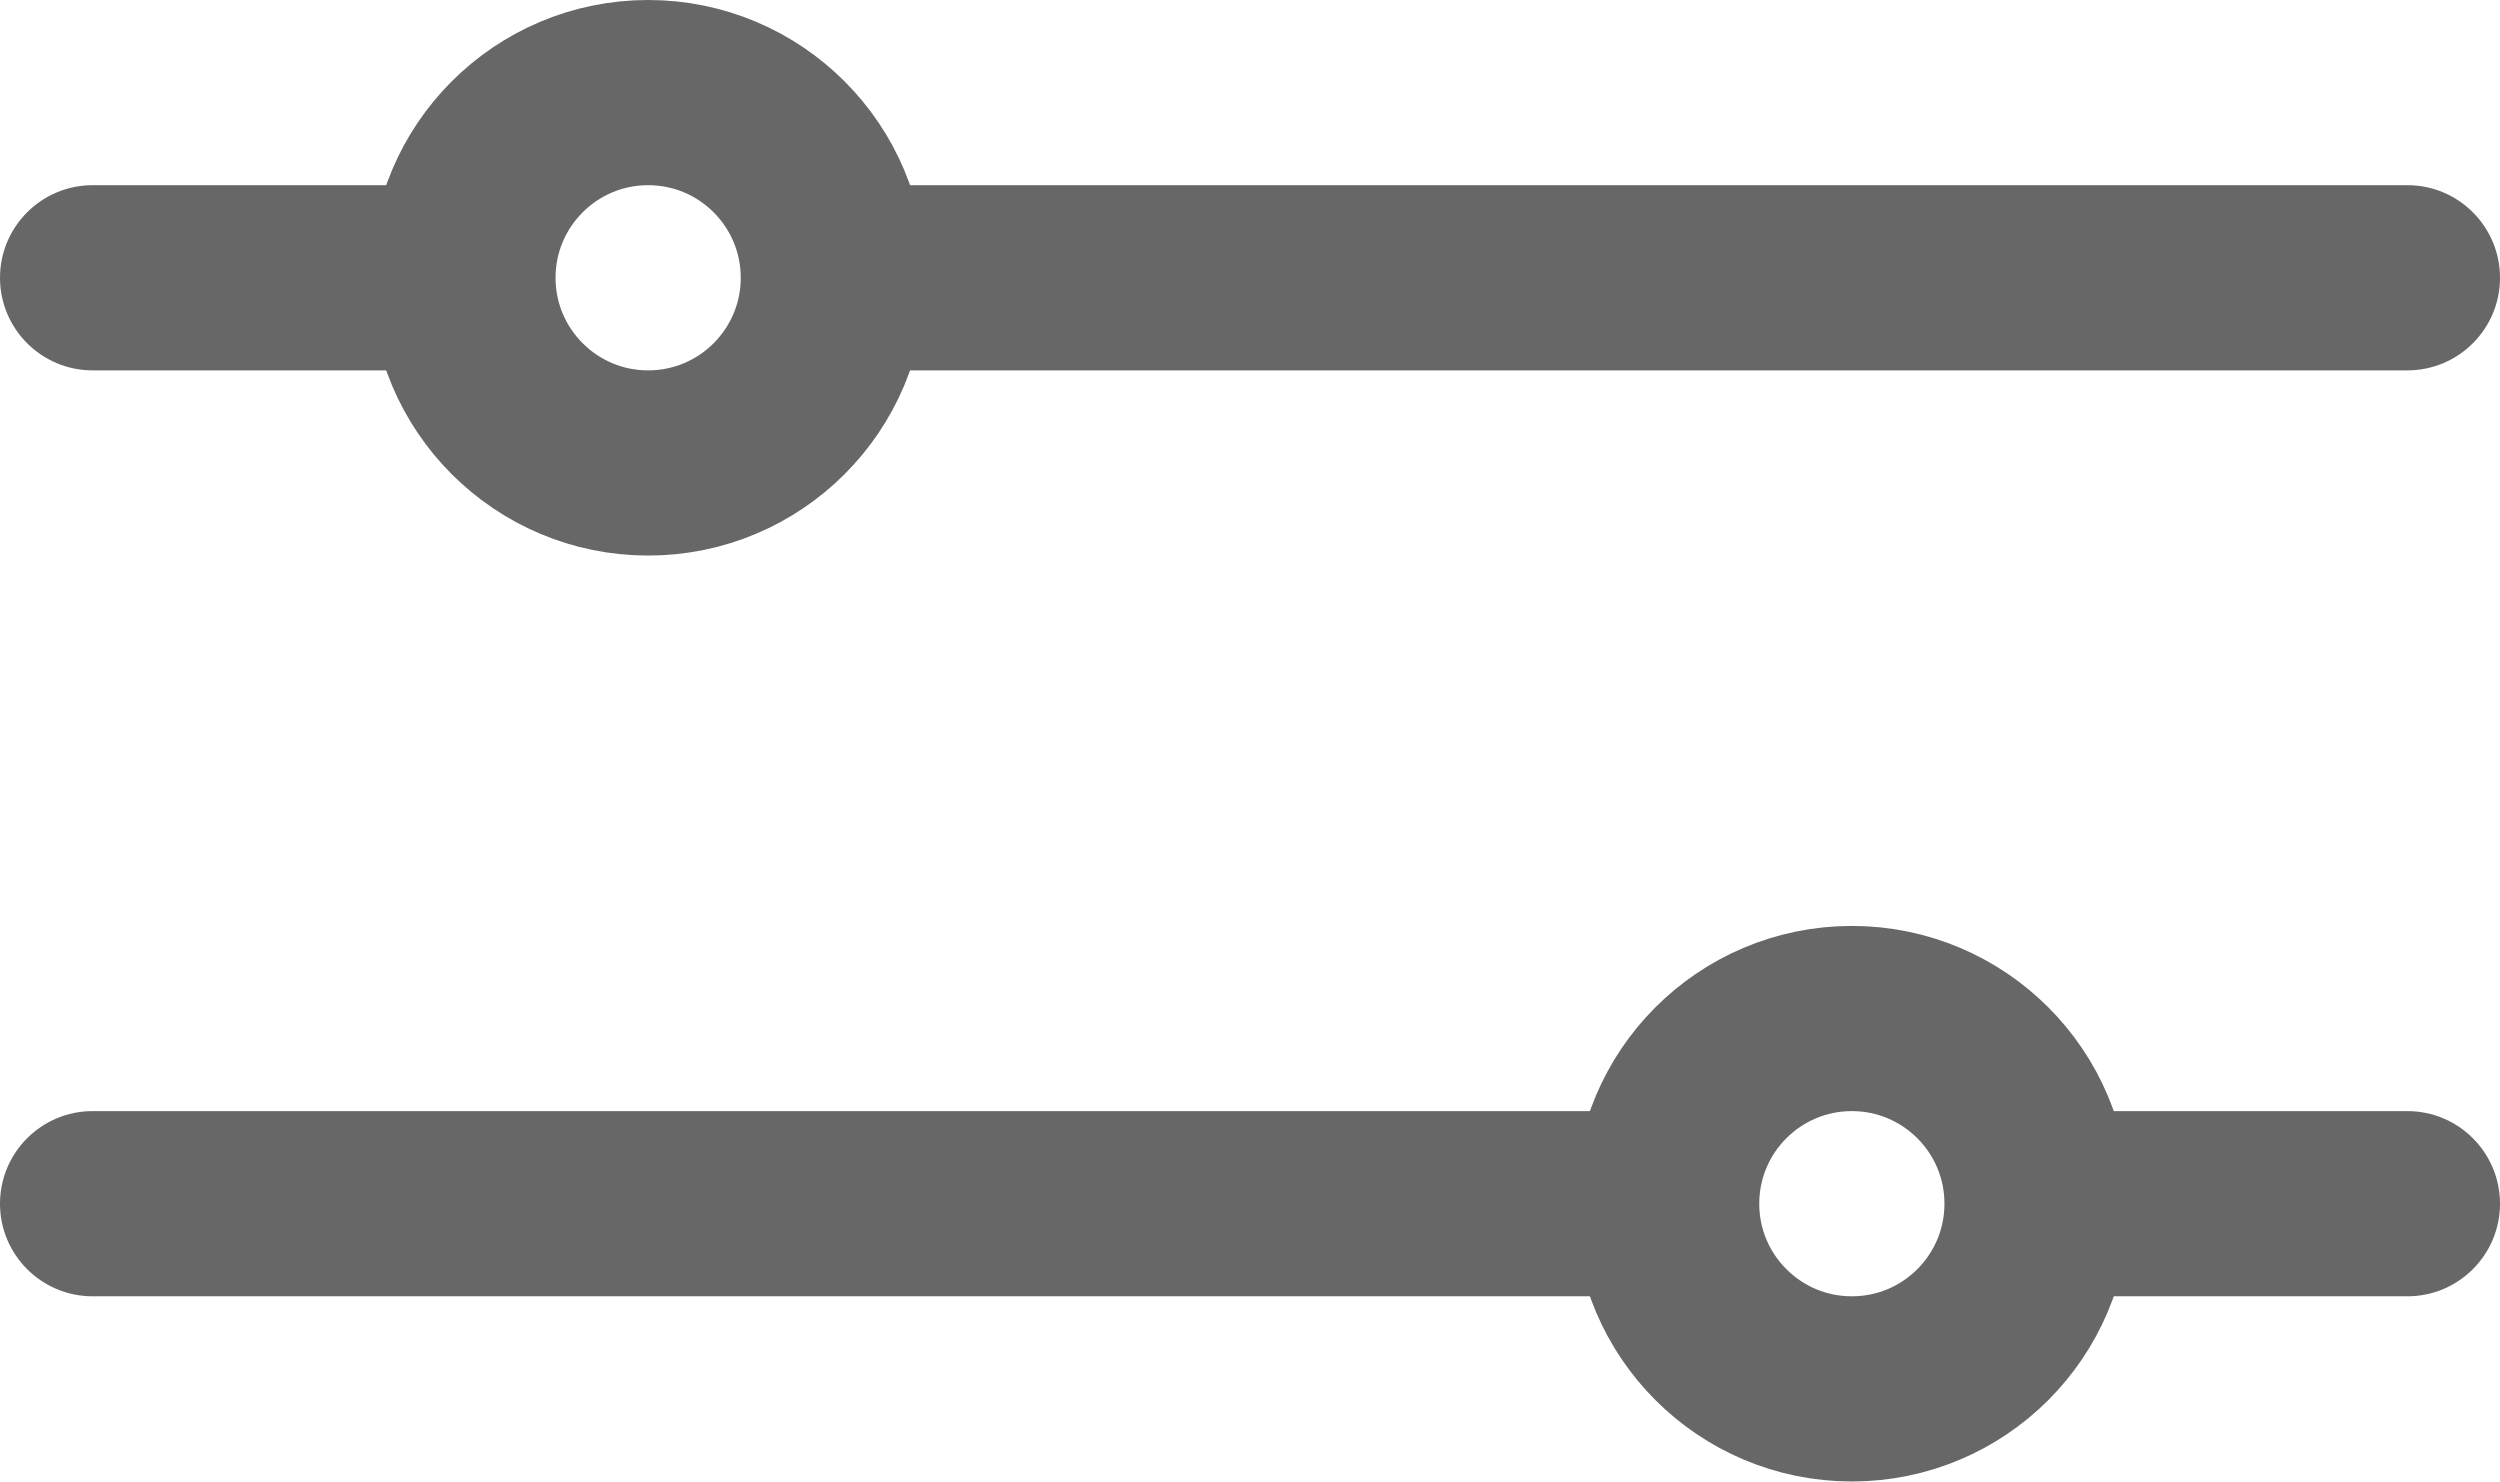
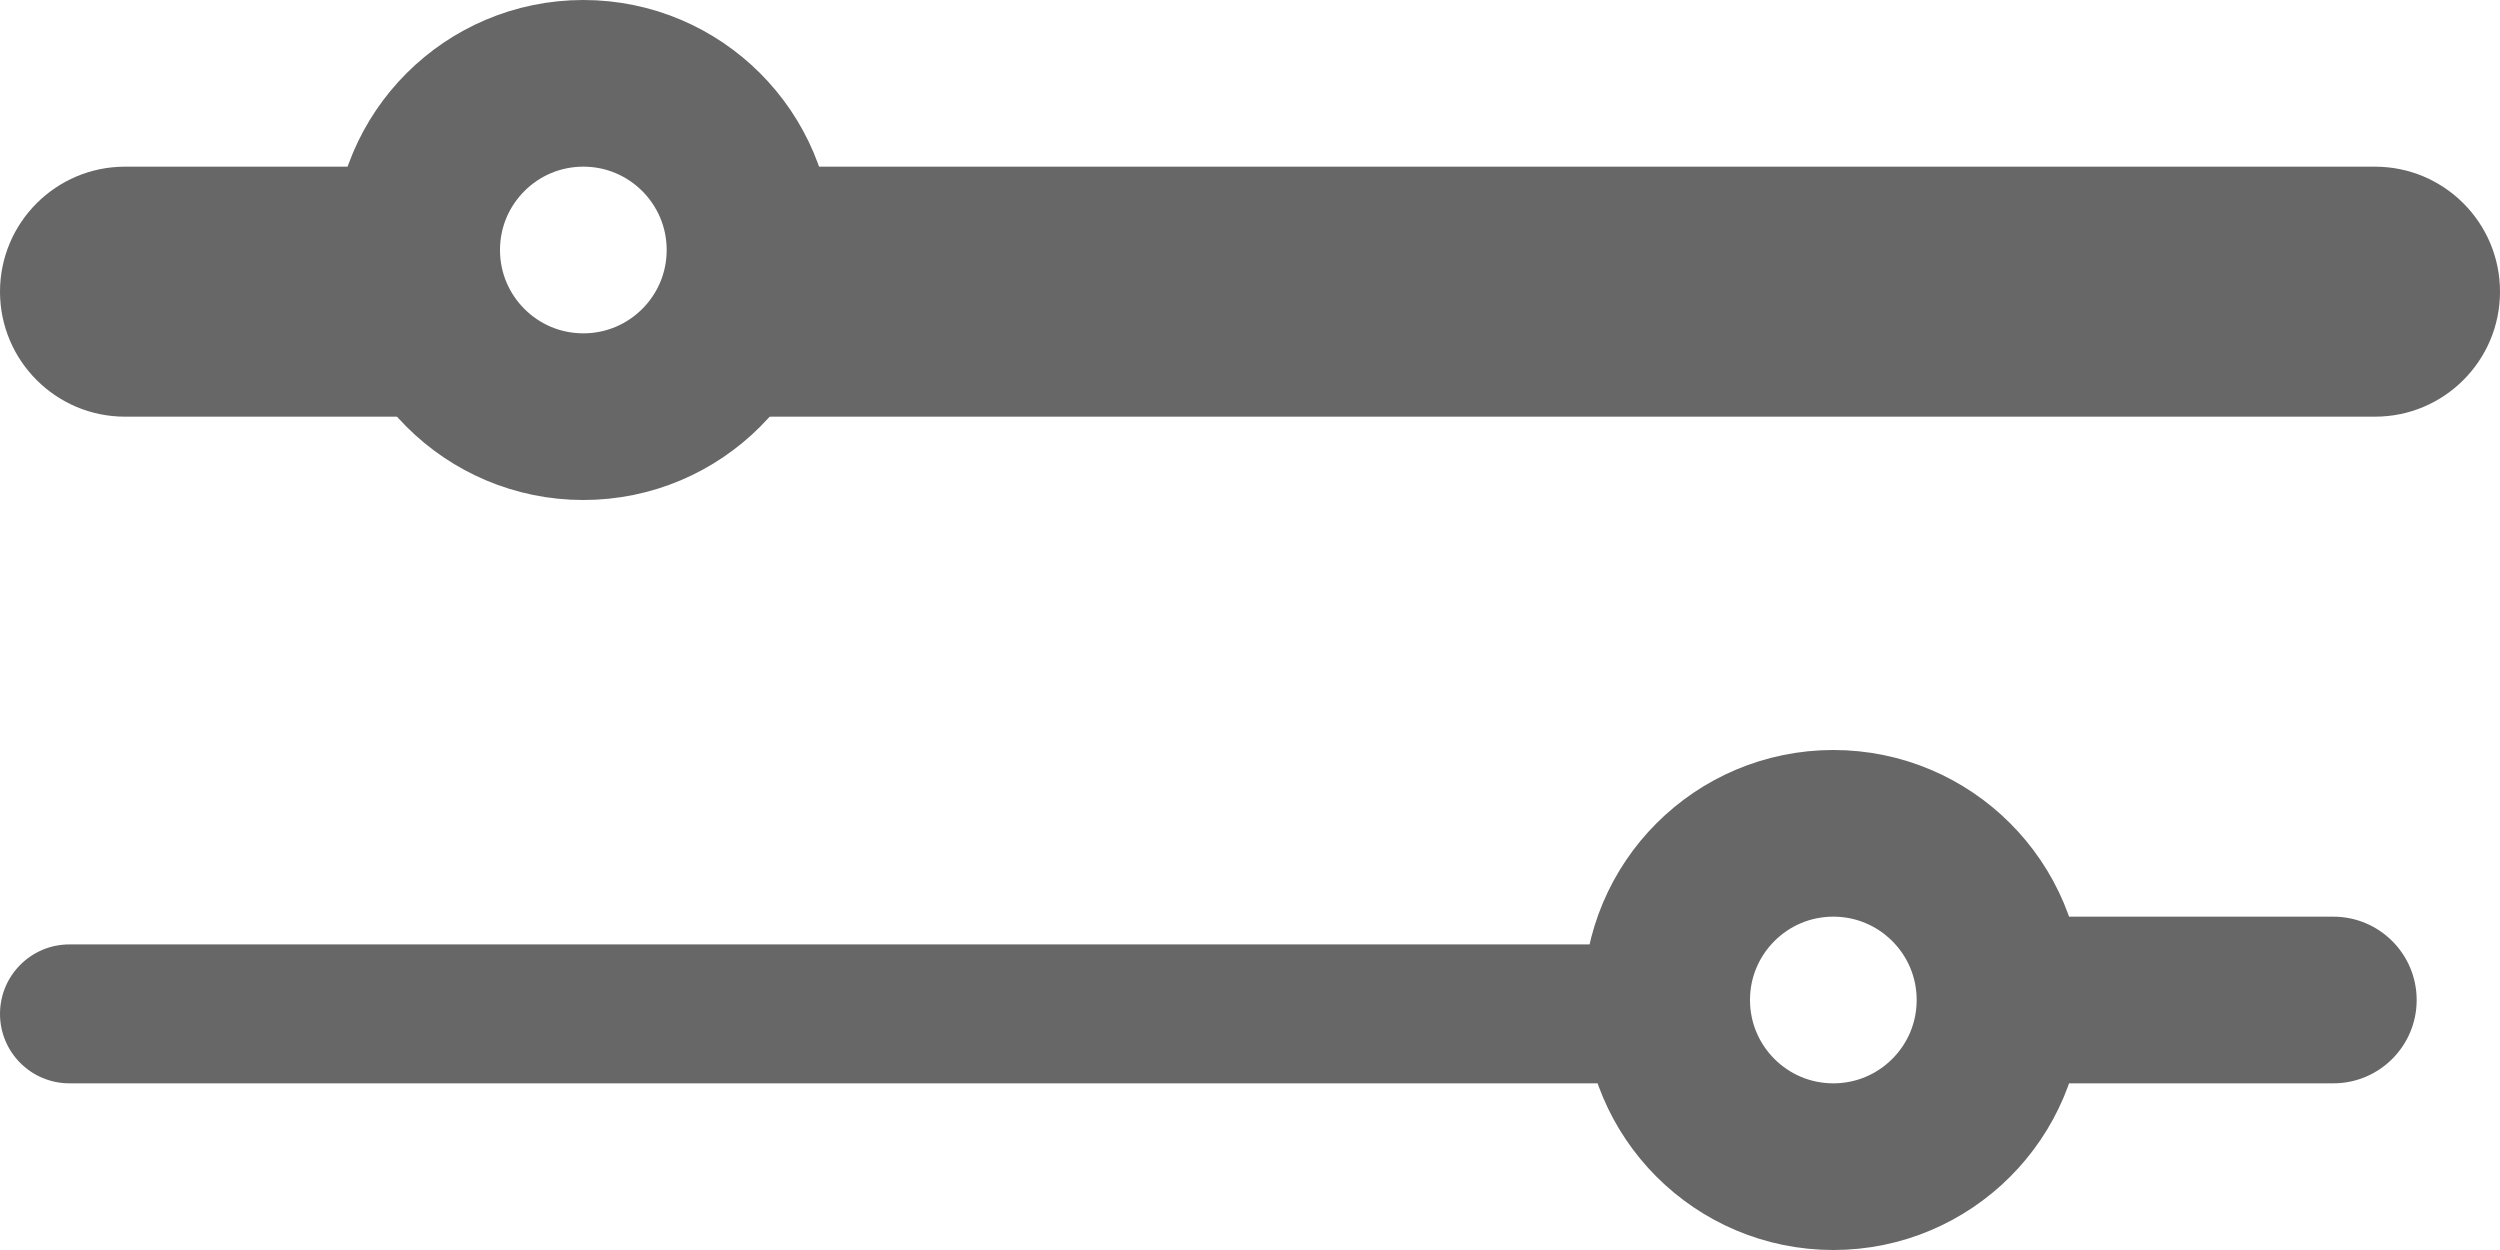
- <svg xmlns="http://www.w3.org/2000/svg" width="27" height="16" viewBox="0 0 27 16" fill="none">
-   <path d="M9 2H26C26.552 2 27 2.448 27 3V3C27 3.552 26.552 4 26 4H9V2Z" fill="#676767" />
-   <path d="M18 14L1 14C0.448 14 5.87107e-08 13.552 1.31134e-07 13V13C2.03557e-07 12.448 0.448 12 1 12L18 12L18 14Z" fill="#676767" />
-   <path d="M5 4L1 4C0.448 4 4.18398e-08 3.552 9.34519e-08 3V3C1.45064e-07 2.448 0.448 2 1 2L5 2L5 4Z" fill="#676767" />
-   <path d="M22 12L26 12C26.552 12 27 12.448 27 13V13C27 13.552 26.552 14 26 14L22 14L22 12Z" fill="#676767" />
+ <svg xmlns="http://www.w3.org/2000/svg" width="30" height="15" viewBox="0 0 30 15" fill="none">
+   <path d="M9 2H28.5C29.328 2 30 2.672 30 3.5C30 4.328 29.328 5 28.5 5H9V2Z" fill="#676767" />
+   <path d="M20 13L0.833 13C0.373 13 3.26171e-08 12.627 7.28523e-08 12.167C1.13088e-07 11.706 0.373 11.333 0.833 11.333L20 11.333L20 13Z" fill="#676767" />
+   <path d="M24 11L28 11C28.552 11 29 11.448 29 12C29 12.552 28.552 13 28 13L24 13L24 11Z" fill="#676767" />
+   <path d="M5 5L1.5 5C0.672 5 4.18398e-08 4.328 9.34519e-08 3.5C1.45064e-07 2.672 0.672 2 1.5 2L5 2L5 5Z" fill="#676767" />
  <circle cx="7" cy="3" r="2" stroke="#676767" stroke-width="2" />
-   <circle cx="20" cy="13" r="2" transform="rotate(-180 20 13)" stroke="#676767" stroke-width="2" />
+   <circle cx="22" cy="12" r="2" transform="rotate(-180 22 12)" stroke="#676767" stroke-width="2" />
</svg>
